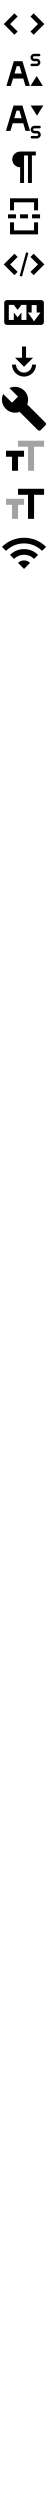
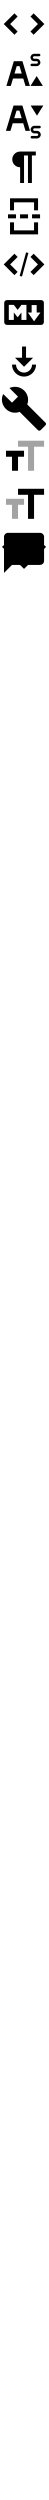
<svg xmlns="http://www.w3.org/2000/svg" width="24" height="1248" viewBox="0 0 24 1248">
  <svg width="24" height="24" viewBox="0 0 24 24" id="ic_code_24px" y="0">
    <path d="M15.201 15.735l1.601 1.601 5.336-5.336-5.336-5.336-1.601 1.601 3.735 3.735z" />
    <path d="M8.799 8.265l-1.601-1.601-5.336 5.336 5.336 5.336 1.601-1.601-3.735-3.735z" />
  </svg>
  <svg width="24" height="24" viewBox="0 0 24 24" id="ic_superscript_24px" y="24">
    <path d="M5.389 18.895l1.111-3.703h5.106l1.111 3.703h2.191l-3.703-12.342h-4.305l-3.703 12.342h2.192zM8.351 9.021h1.403l1.111 3.703h-3.625l1.111-3.703zM15.224 18.895l3.086-4.937 3.086 4.937h-6.171z" />
    <path d="M18.309 5.318h-1.234c-0.34 0-0.617-0.277-0.617-0.617s0.277-0.617 0.617-0.617h2.468c0.341 0 0.617-0.276 0.617-0.617s-0.276-0.617-0.617-0.617h-2.468c-1.021 0-1.851 0.831-1.851 1.851 0 0.474 0.179 0.906 0.473 1.234 0.339 0.378 0.831 0.617 1.378 0.617h1.234c0.34 0 0.617 0.277 0.617 0.617s-0.277 0.617-0.617 0.617h-2.468c-0.341 0-0.617 0.276-0.617 0.617s0.276 0.617 0.617 0.617h2.468c1.021 0 1.851-0.831 1.851-1.851 0-0.474-0.179-0.906-0.473-1.234-0.339-0.378-0.831-0.617-1.378-0.617z" />
  </svg>
  <svg width="24" height="24" viewBox="0 0 24 24" id="ic_subscript_24px" y="48">
    <path d="M5.214 17.326l1.139-3.796h5.234l1.139 3.796h2.246l-3.796-12.652h-4.413l-3.796 12.652h2.246zM8.25 7.204h1.438l1.139 3.796h-3.716l1.139-3.796zM21.622 4.674l-3.163 5.061-3.163-5.061h6.326z" />
    <path d="M18.459 17.326h-1.265c-0.349 0-0.633-0.284-0.633-0.633s0.284-0.633 0.633-0.633h2.53c0.349 0 0.633-0.283 0.633-0.633s-0.283-0.633-0.633-0.633h-2.53c-1.046 0-1.898 0.851-1.898 1.898 0 0.486 0.184 0.929 0.485 1.265 0.348 0.388 0.852 0.633 1.413 0.633h1.265c0.349 0 0.633 0.284 0.633 0.633s-0.284 0.633-0.633 0.633h-2.53c-0.349 0-0.633 0.283-0.633 0.633s0.283 0.633 0.633 0.633h2.53c1.046 0 1.898-0.851 1.898-1.898 0-0.486-0.184-0.929-0.485-1.265-0.348-0.388-0.852-0.633-1.413-0.633z" />
  </svg>
  <svg width="24" height="24" viewBox="0 0 24 24" id="ic_paragraph_24px" y="72">
    <path d="M10.040 3.659h7.841v1.96h-1.96v13.721h-1.96v-13.721h-1.96v13.721h-1.96v-7.841c-2.165 0-3.92-1.755-3.92-3.92s1.755-3.92 3.92-3.92z" />
  </svg>
  <svg width="24" height="24" viewBox="0 0 24 24" id="ic_page_break_24px" y="96">
    <path d="M5 9v-6h14v6h-2v-4h-10v4h-2z" />
    <path d="M19 15v6h-14v-6h2v4h10v-4h2z" />
    <path d="M4 11h4v2h-4v-2z" />
    <path d="M10 11h4v2h-4v-2z" />
    <path d="M16 11h4v2h-4v-2z" />
  </svg>
  <svg width="24" height="24" viewBox="0 0 24 24" id="ic_html_code_24px" y="120">
    <path d="M15.201 15.735l1.601 1.601 5.336-5.336-5.336-5.336-1.601 1.601 3.735 3.735z" />
    <path d="M8.799 8.265l-1.601-1.601-5.336 5.336 5.336 5.336 1.601-1.601-3.735-3.735z" />
    <path d="M13.022 5.973l1.158 0.316-3.201 11.739-1.158-0.316 3.201-11.739z" />
  </svg>
  <svg id="ic_markdown_24px" width="24" height="24" viewBox="0 0 24 24" y="144">
    <path d="M20.5 5.8h-17c-0.8 0-1.4 0.6-1.4 1.4v9.6c0 0.8 0.6 1.4 1.4 1.4h17c0.8 0 1.4-0.6 1.4-1.4v-9.6c0.1-0.8-0.6-1.4-1.4-1.4zM13.2 15.7h-2.5v-3.7l-1.9 2.4-1.9-2.4v3.7h-2.5v-7.5h2.5l1.9 2.5 1.9-2.5h2.5v7.5zM17 16.4l-3.1-4.4h1.9v-3.7h2.5v3.7h1.9l-3.2 4.4z" />
  </svg>
  <svg id="ic_play_for_work_24px" width="24" height="24" viewBox="0 0 24 24" y="168">
    <path d="M11 5v5.59H7.5l4.5 4.5 4.5-4.5H13V5h-2zm-5 9c0 3.31 2.69 6 6 6s6-2.69 6-6h-2c0 2.21-1.79 4-4 4s-4-1.79-4-4H6z" />
  </svg>
  <svg id="ic_build_24px" width="24" height="24" viewBox="0 0 24 24" y="192">
    <path d="M22.7 19l-9.1-9.1c.9-2.3.4-5-1.5-6.9-2-2-5-2.4-7.4-1.3L9 6 6 9 1.6 4.7C.4 7.1.9 10.1 2.9 12.1c1.9 1.9 4.6 2.4 6.9 1.5l9.1 9.1c.4.4 1 .4 1.4 0l2.3-2.3c.5-.4.5-1.1.1-1.4z" />
  </svg>
  <svg id="ic_font_small_24px" width="24" height="24" viewBox="0 0 24 24" y="216">
    <path d="M3 12h3v7h3v-7h3v-3h-9v3z" />
    <path opacity="0.36" d="M9 4v3h5v12h3v-12h5v-3h-13z" />
  </svg>
  <svg id="ic_font_big_24px" width="24" height="24" viewBox="0 0 24 24" y="240">
    <path opacity="0.36" d="M3 12h3v7h3v-7h3v-3h-9v3z" />
    <path d="M9 4v3h5v12h3v-12h5v-3h-13z" />
  </svg>
  <svg id="ic_wifi_24px" width="24" height="24" viewBox="0 0 24 24" y="264">
    <path d="M1 9l2 2c4.97-4.97 13.03-4.97 18 0l2-2C16.93 2.93 7.08 2.93 1 9zm8 8l3 3 3-3c-1.65-1.66-4.34-1.66-6 0zm-4-4l2 2c2.76-2.76 7.24-2.76 10 0l2-2C15.14 9.14 8.87 9.14 5 13z" />
  </svg>
+   <svg id="ic_bubble_24px" width="24" height="24" viewBox="0 0 24 24" y="264">
+     <path d="M20 2H4c-1.1 0-2 .9-2 2v18l4-4h14c1.1 0 2-.9 2-2V4c0-1.1-.9-2-2-2z" />
+   </svg>
</svg>
